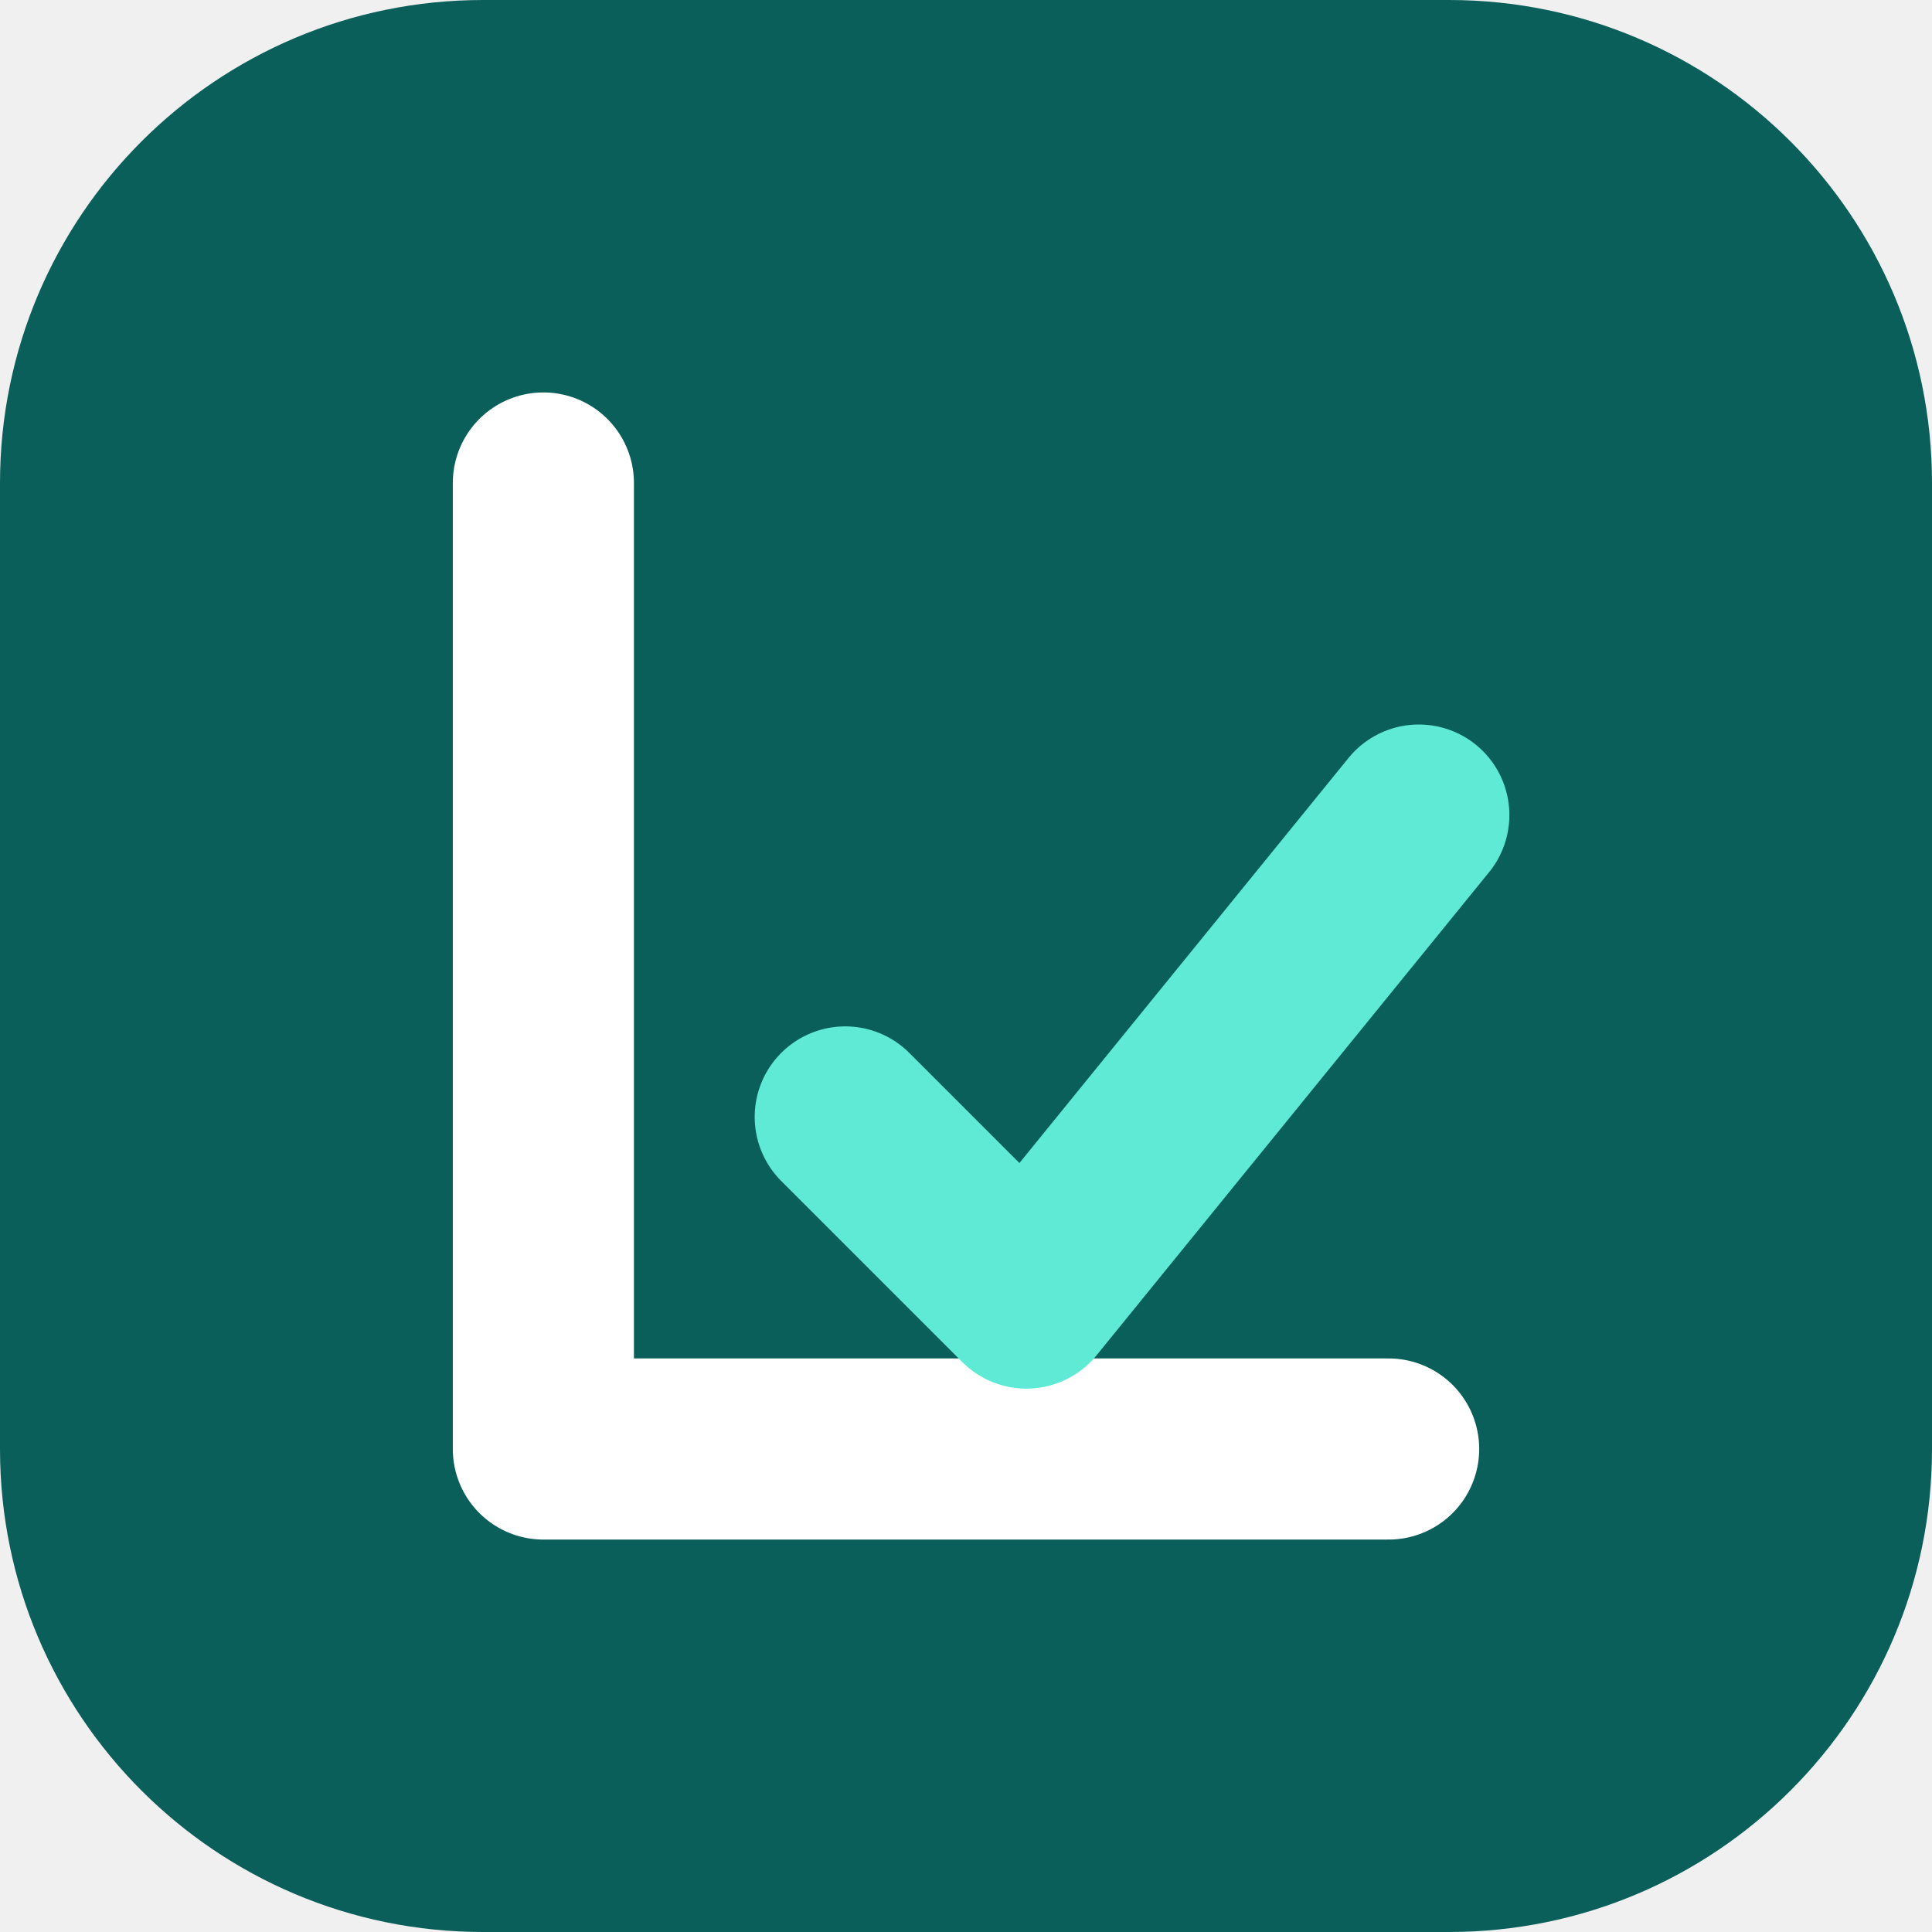
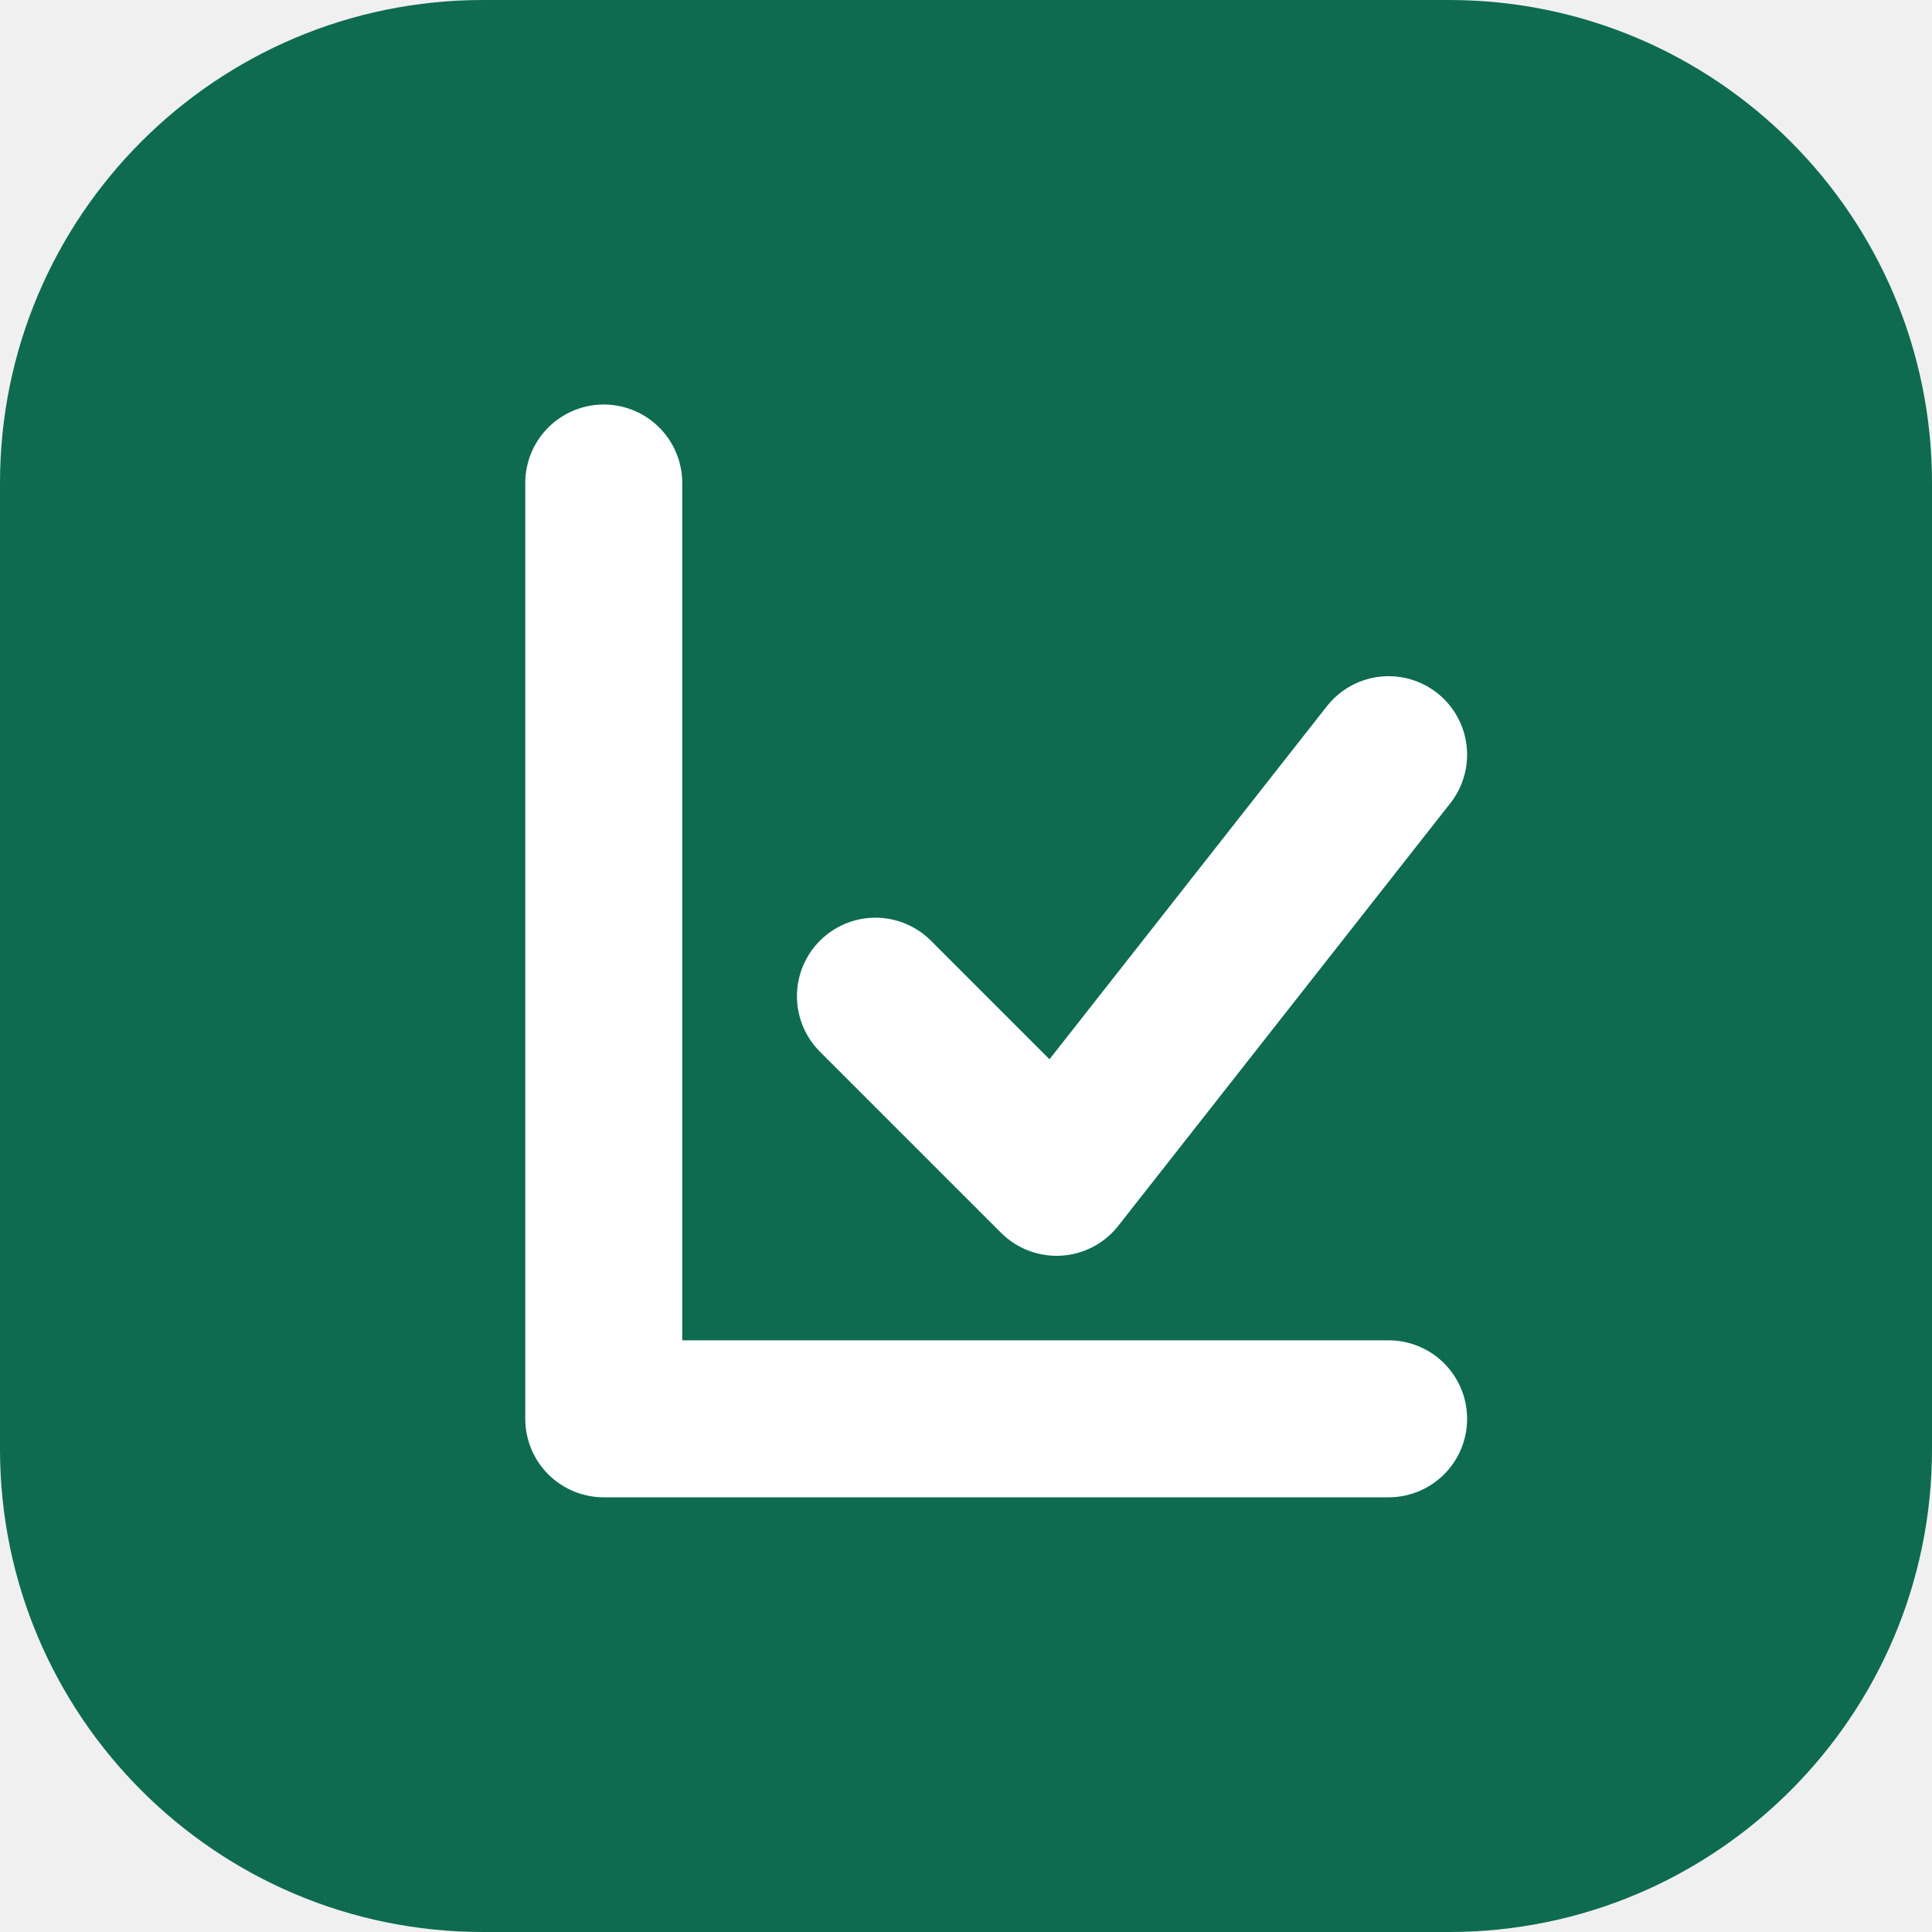
<svg xmlns="http://www.w3.org/2000/svg" viewBox="0 0 32 32">
-   <rect width="32" height="32" rx="8" fill="#0b5f5a" />
-   <path d="M9 8v16h14" fill="none" stroke="#fff" stroke-width="3" stroke-linecap="round" stroke-linejoin="round" />
-   <path d="M14 18.5l3 3 6.5-8" fill="none" stroke="#5eead4" stroke-width="3" stroke-linecap="round" stroke-linejoin="round" />
+   <rect width="32" height="32" rx="8" fill="#0E6B4F" />
+   <path d="M10 8v15.5h13" fill="none" stroke="#fff" stroke-width="2.6" stroke-linecap="round" stroke-linejoin="round" />
+   <path d="M14.5 16.5l3 3 5.5-7" fill="none" stroke="#fff" stroke-width="2.6" stroke-linecap="round" stroke-linejoin="round" />
</svg>
